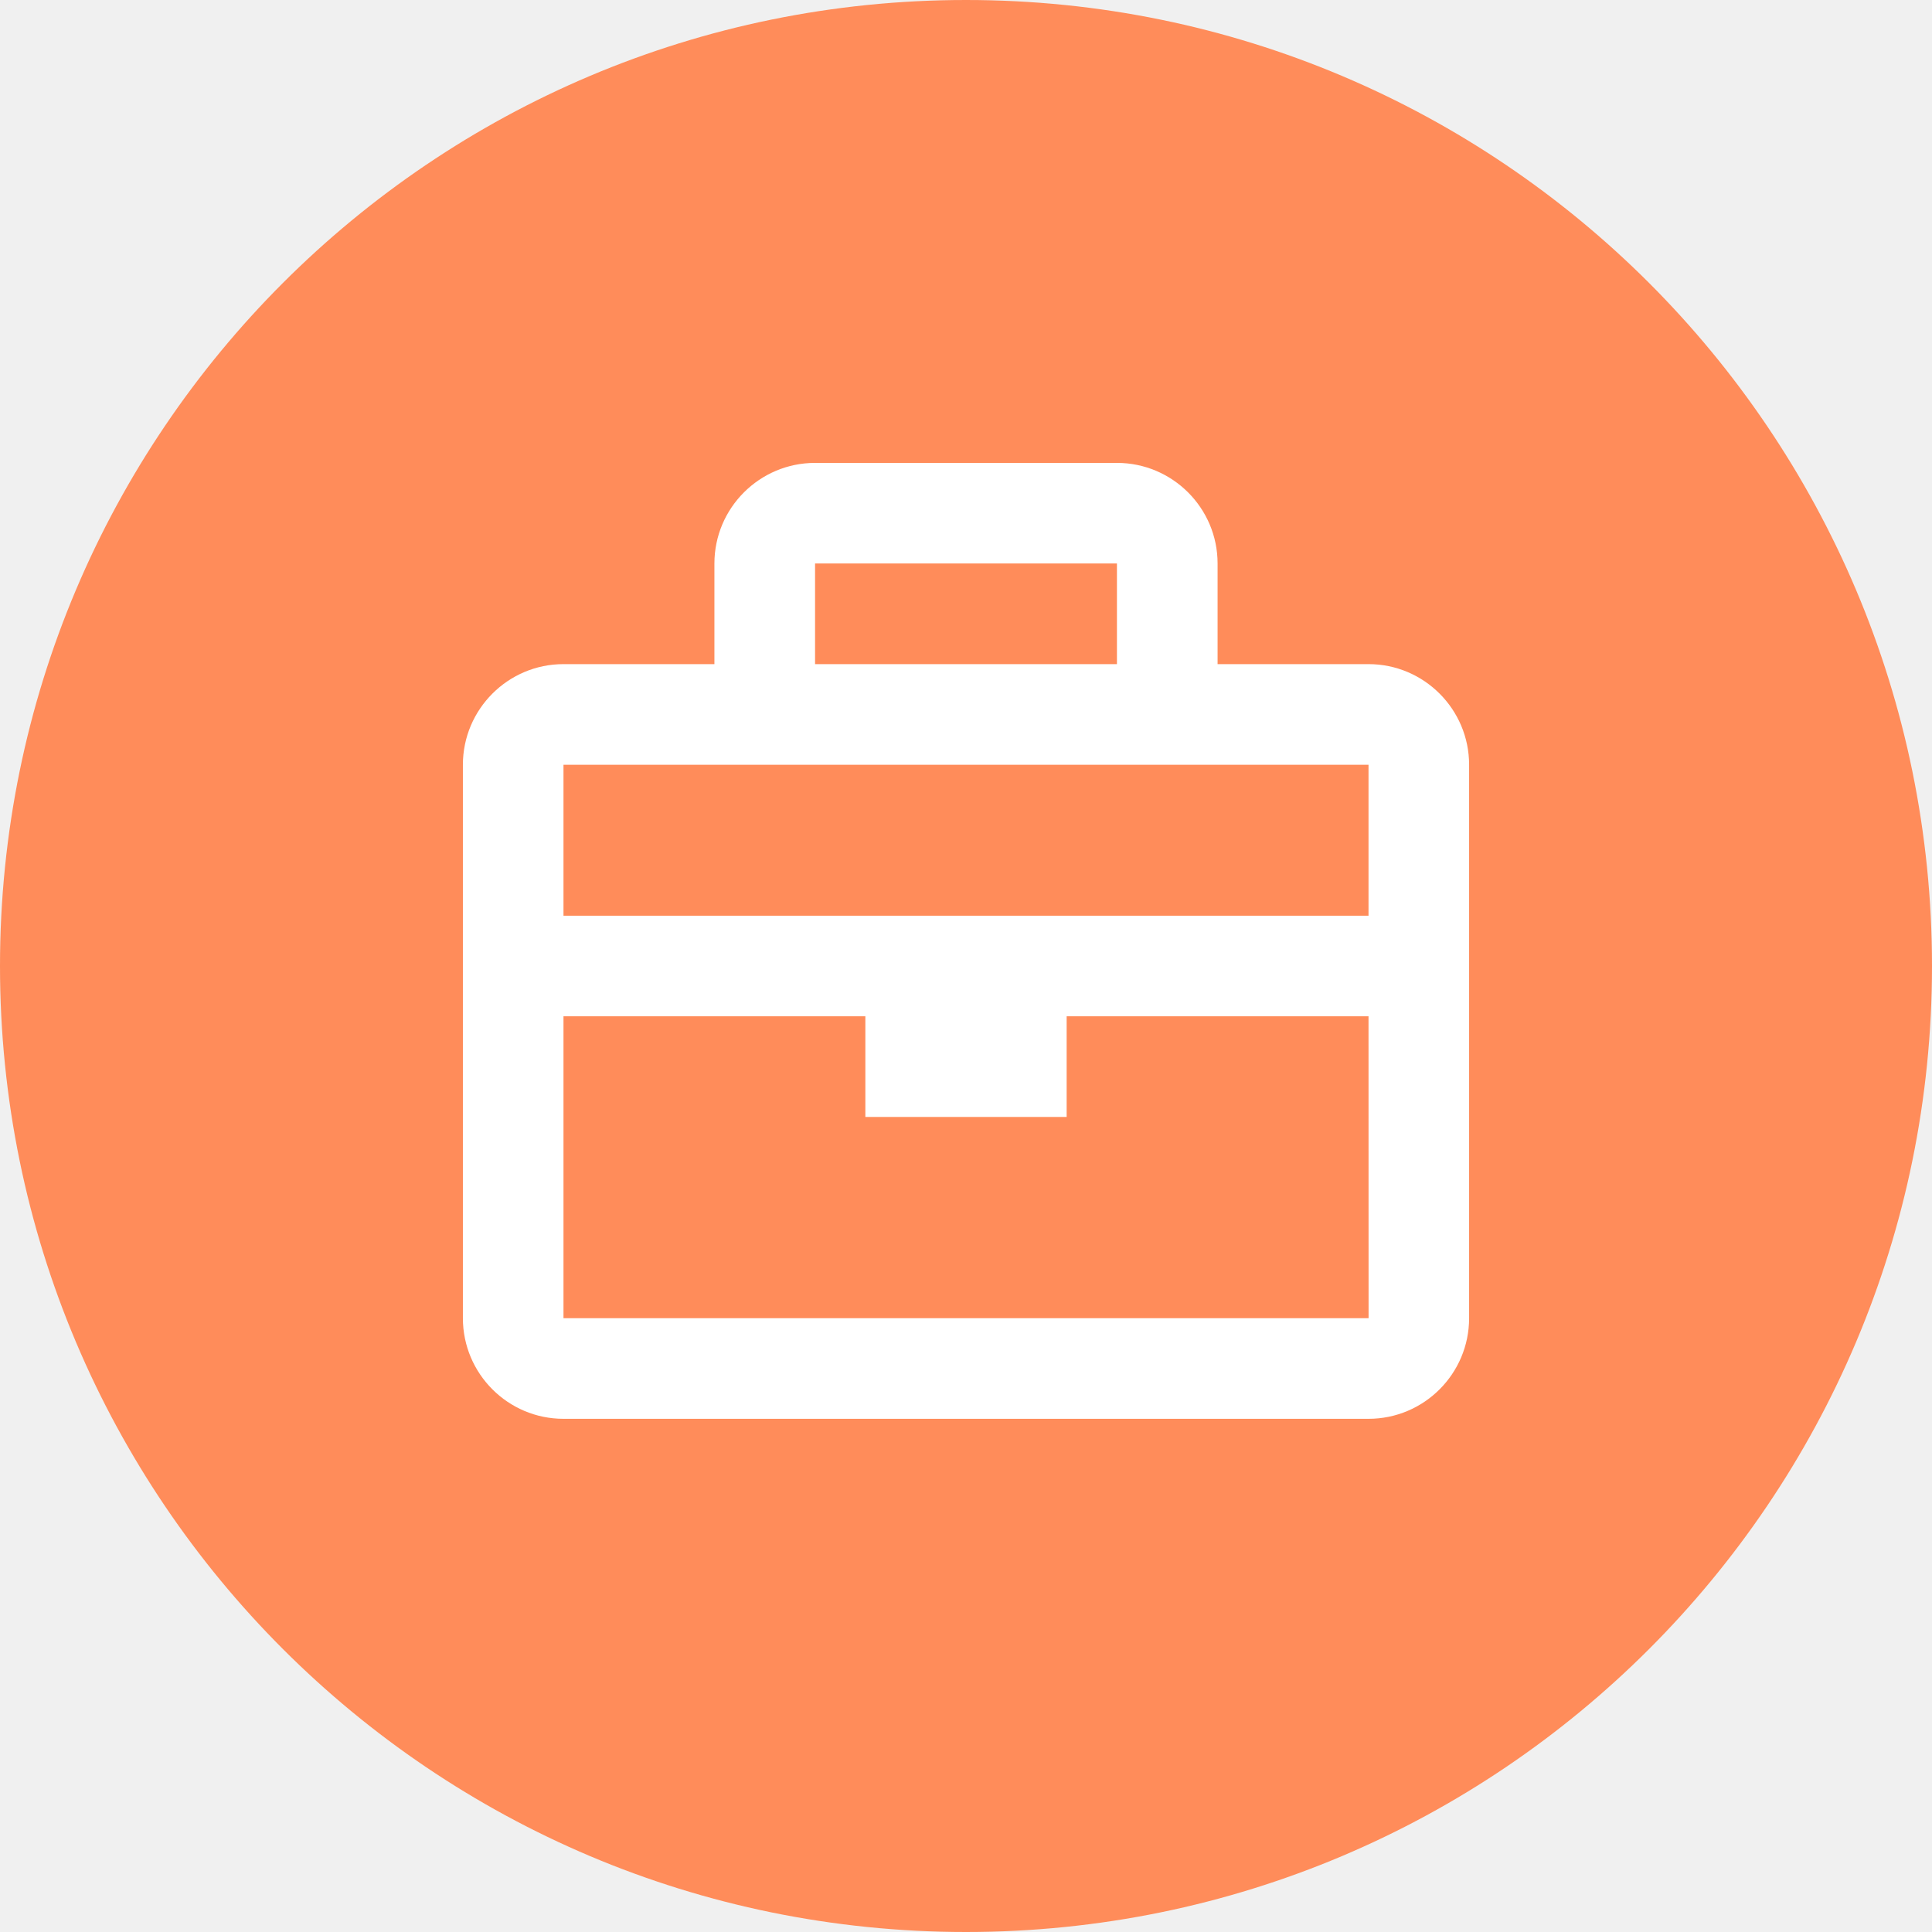
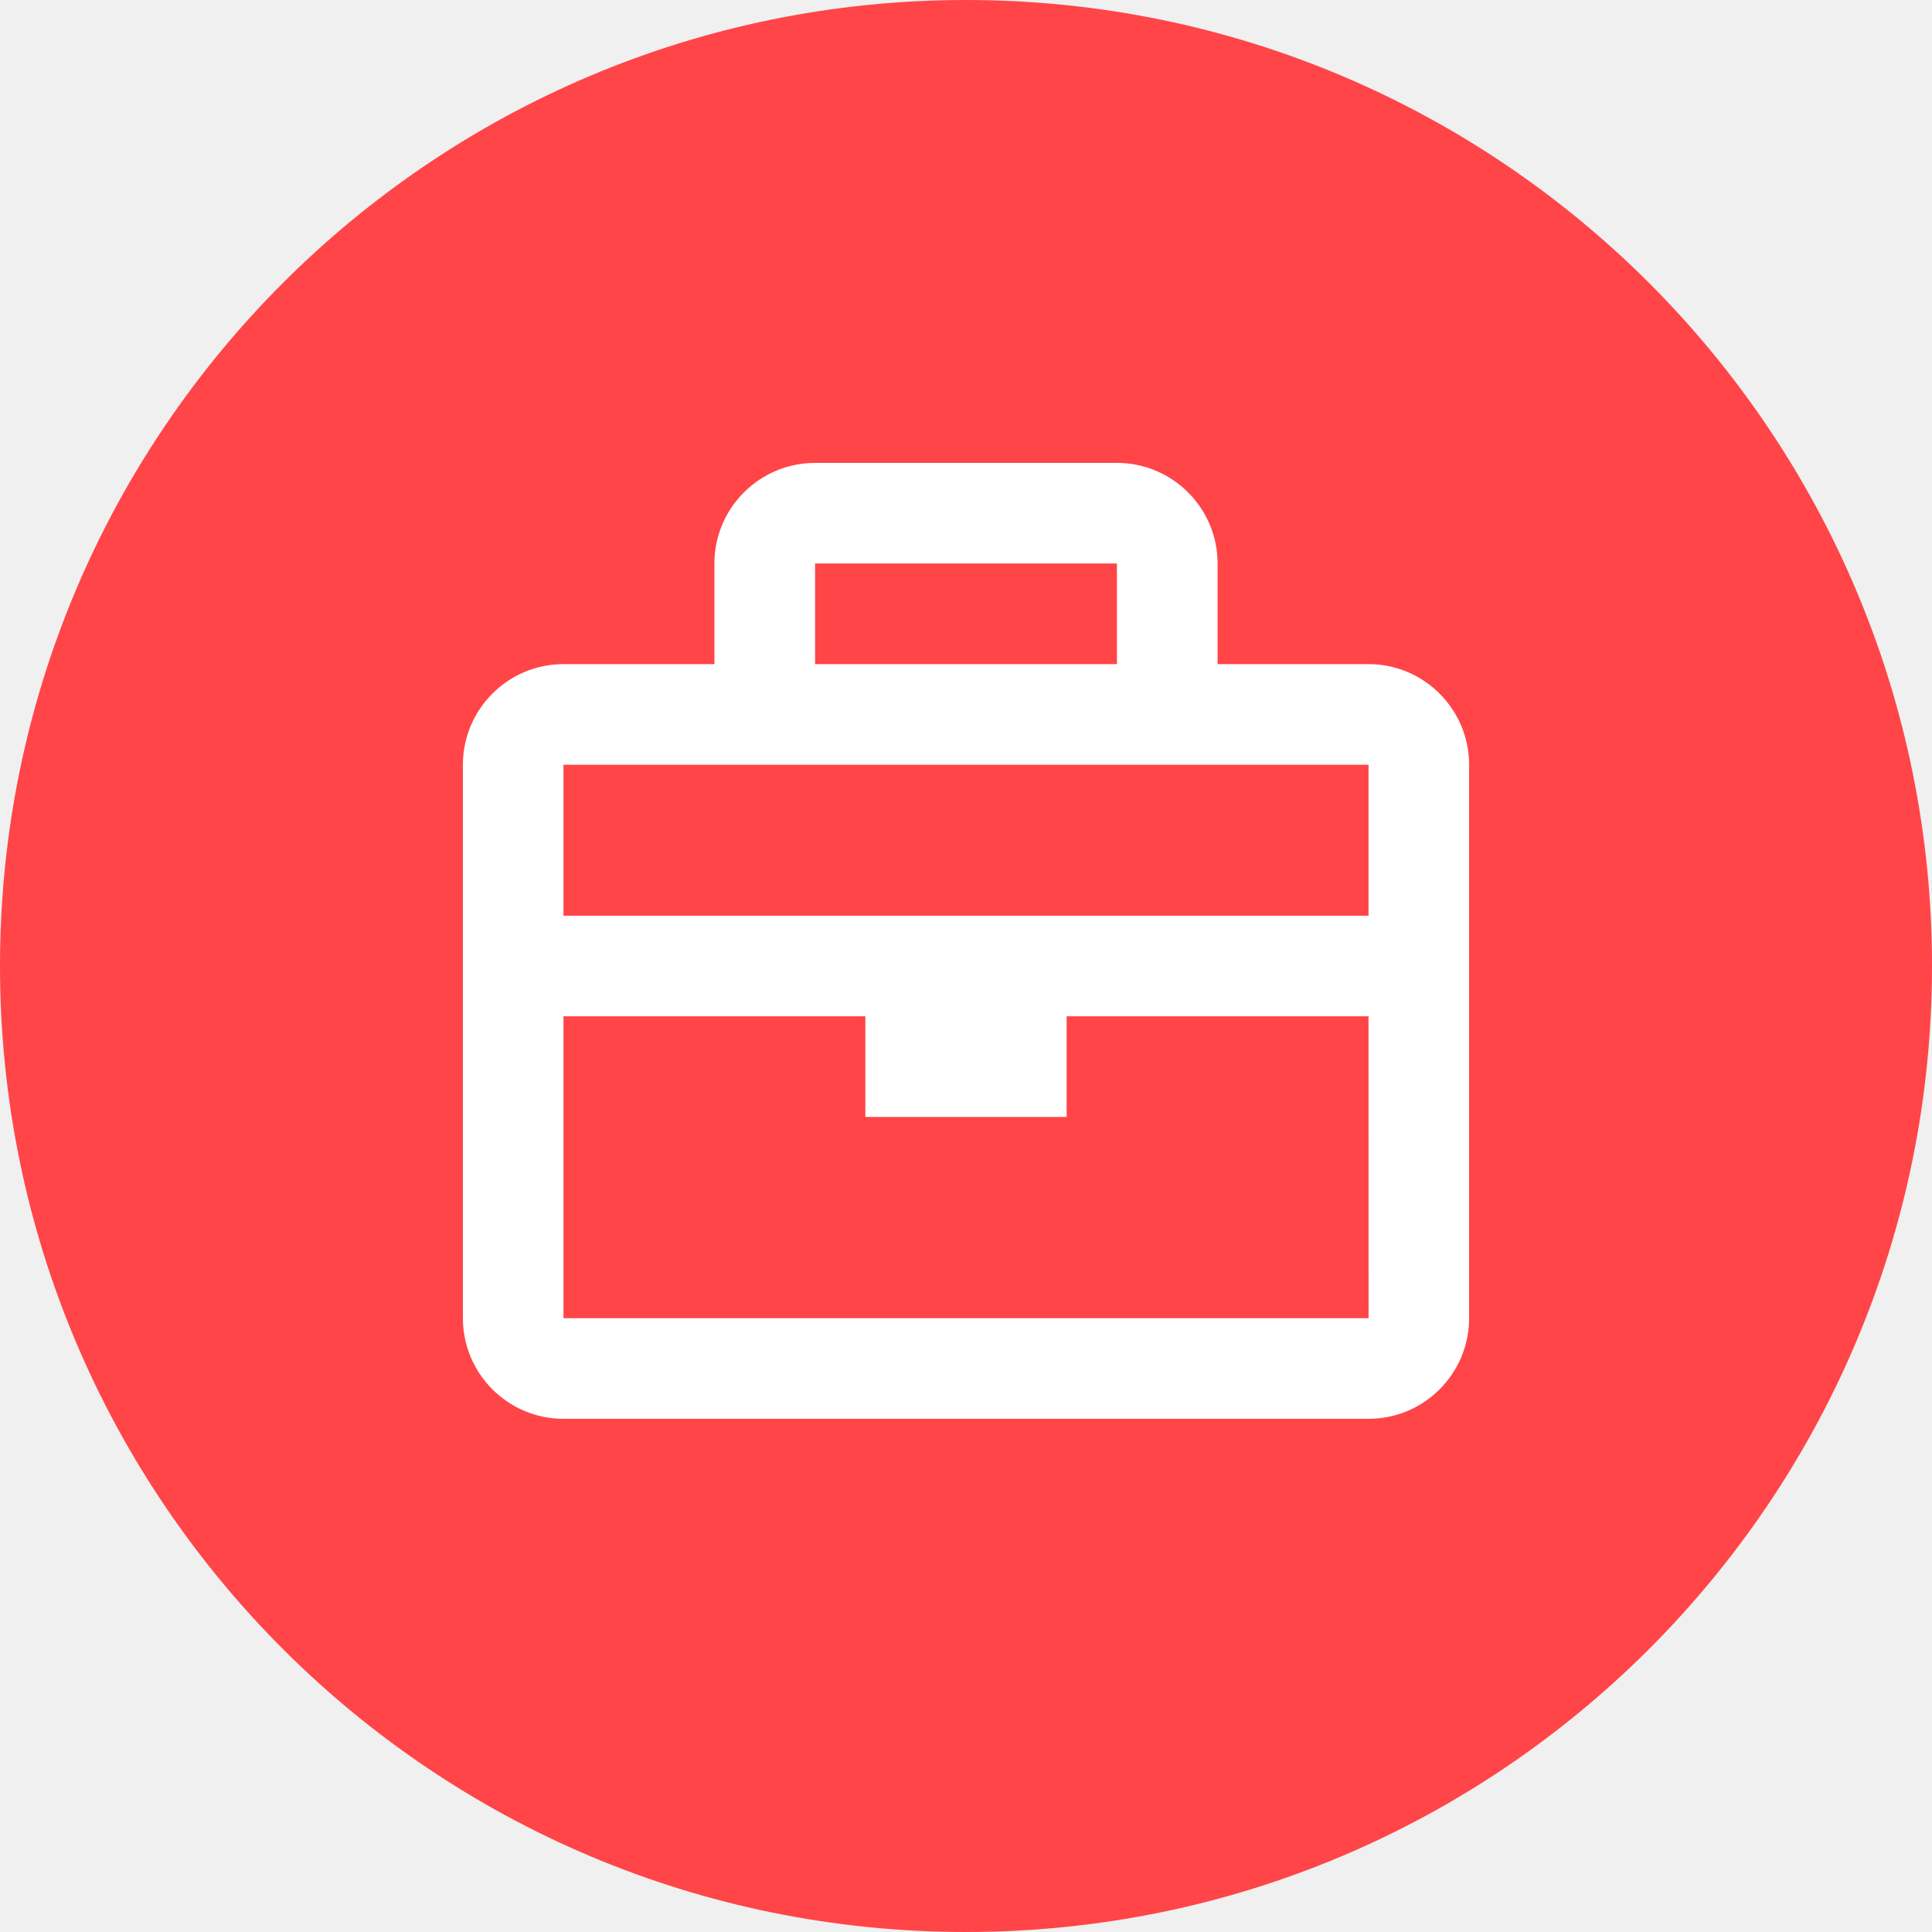
<svg xmlns="http://www.w3.org/2000/svg" width="32" height="32" viewBox="0 0 32 32" fill="none">
-   <circle cx="16" cy="16" r="16" fill="#FF8C5A" />
+   <circle cx="16" cy="16" r="16" fill="#FF4548" />
  <path d="M22.667 11H20.167V9.333C20.167 8.414 19.419 7.667 18.5 7.667H13.5C12.581 7.667 11.833 8.414 11.833 9.333V11H9.333C8.414 11 7.667 11.748 7.667 12.667V21.833C7.667 22.753 8.414 23.5 9.333 23.5H22.667C23.586 23.5 24.333 22.753 24.333 21.833V12.667C24.333 11.748 23.586 11 22.667 11ZM18.5 9.333V11H13.5V9.333H18.5ZM12.667 12.667H19.333H22.667V15.167H9.333V12.667H12.667ZM9.333 21.833V16.833H14.333V18.5H17.667V16.833H22.667L22.668 21.833H9.333Z" fill="white" />
</svg>
